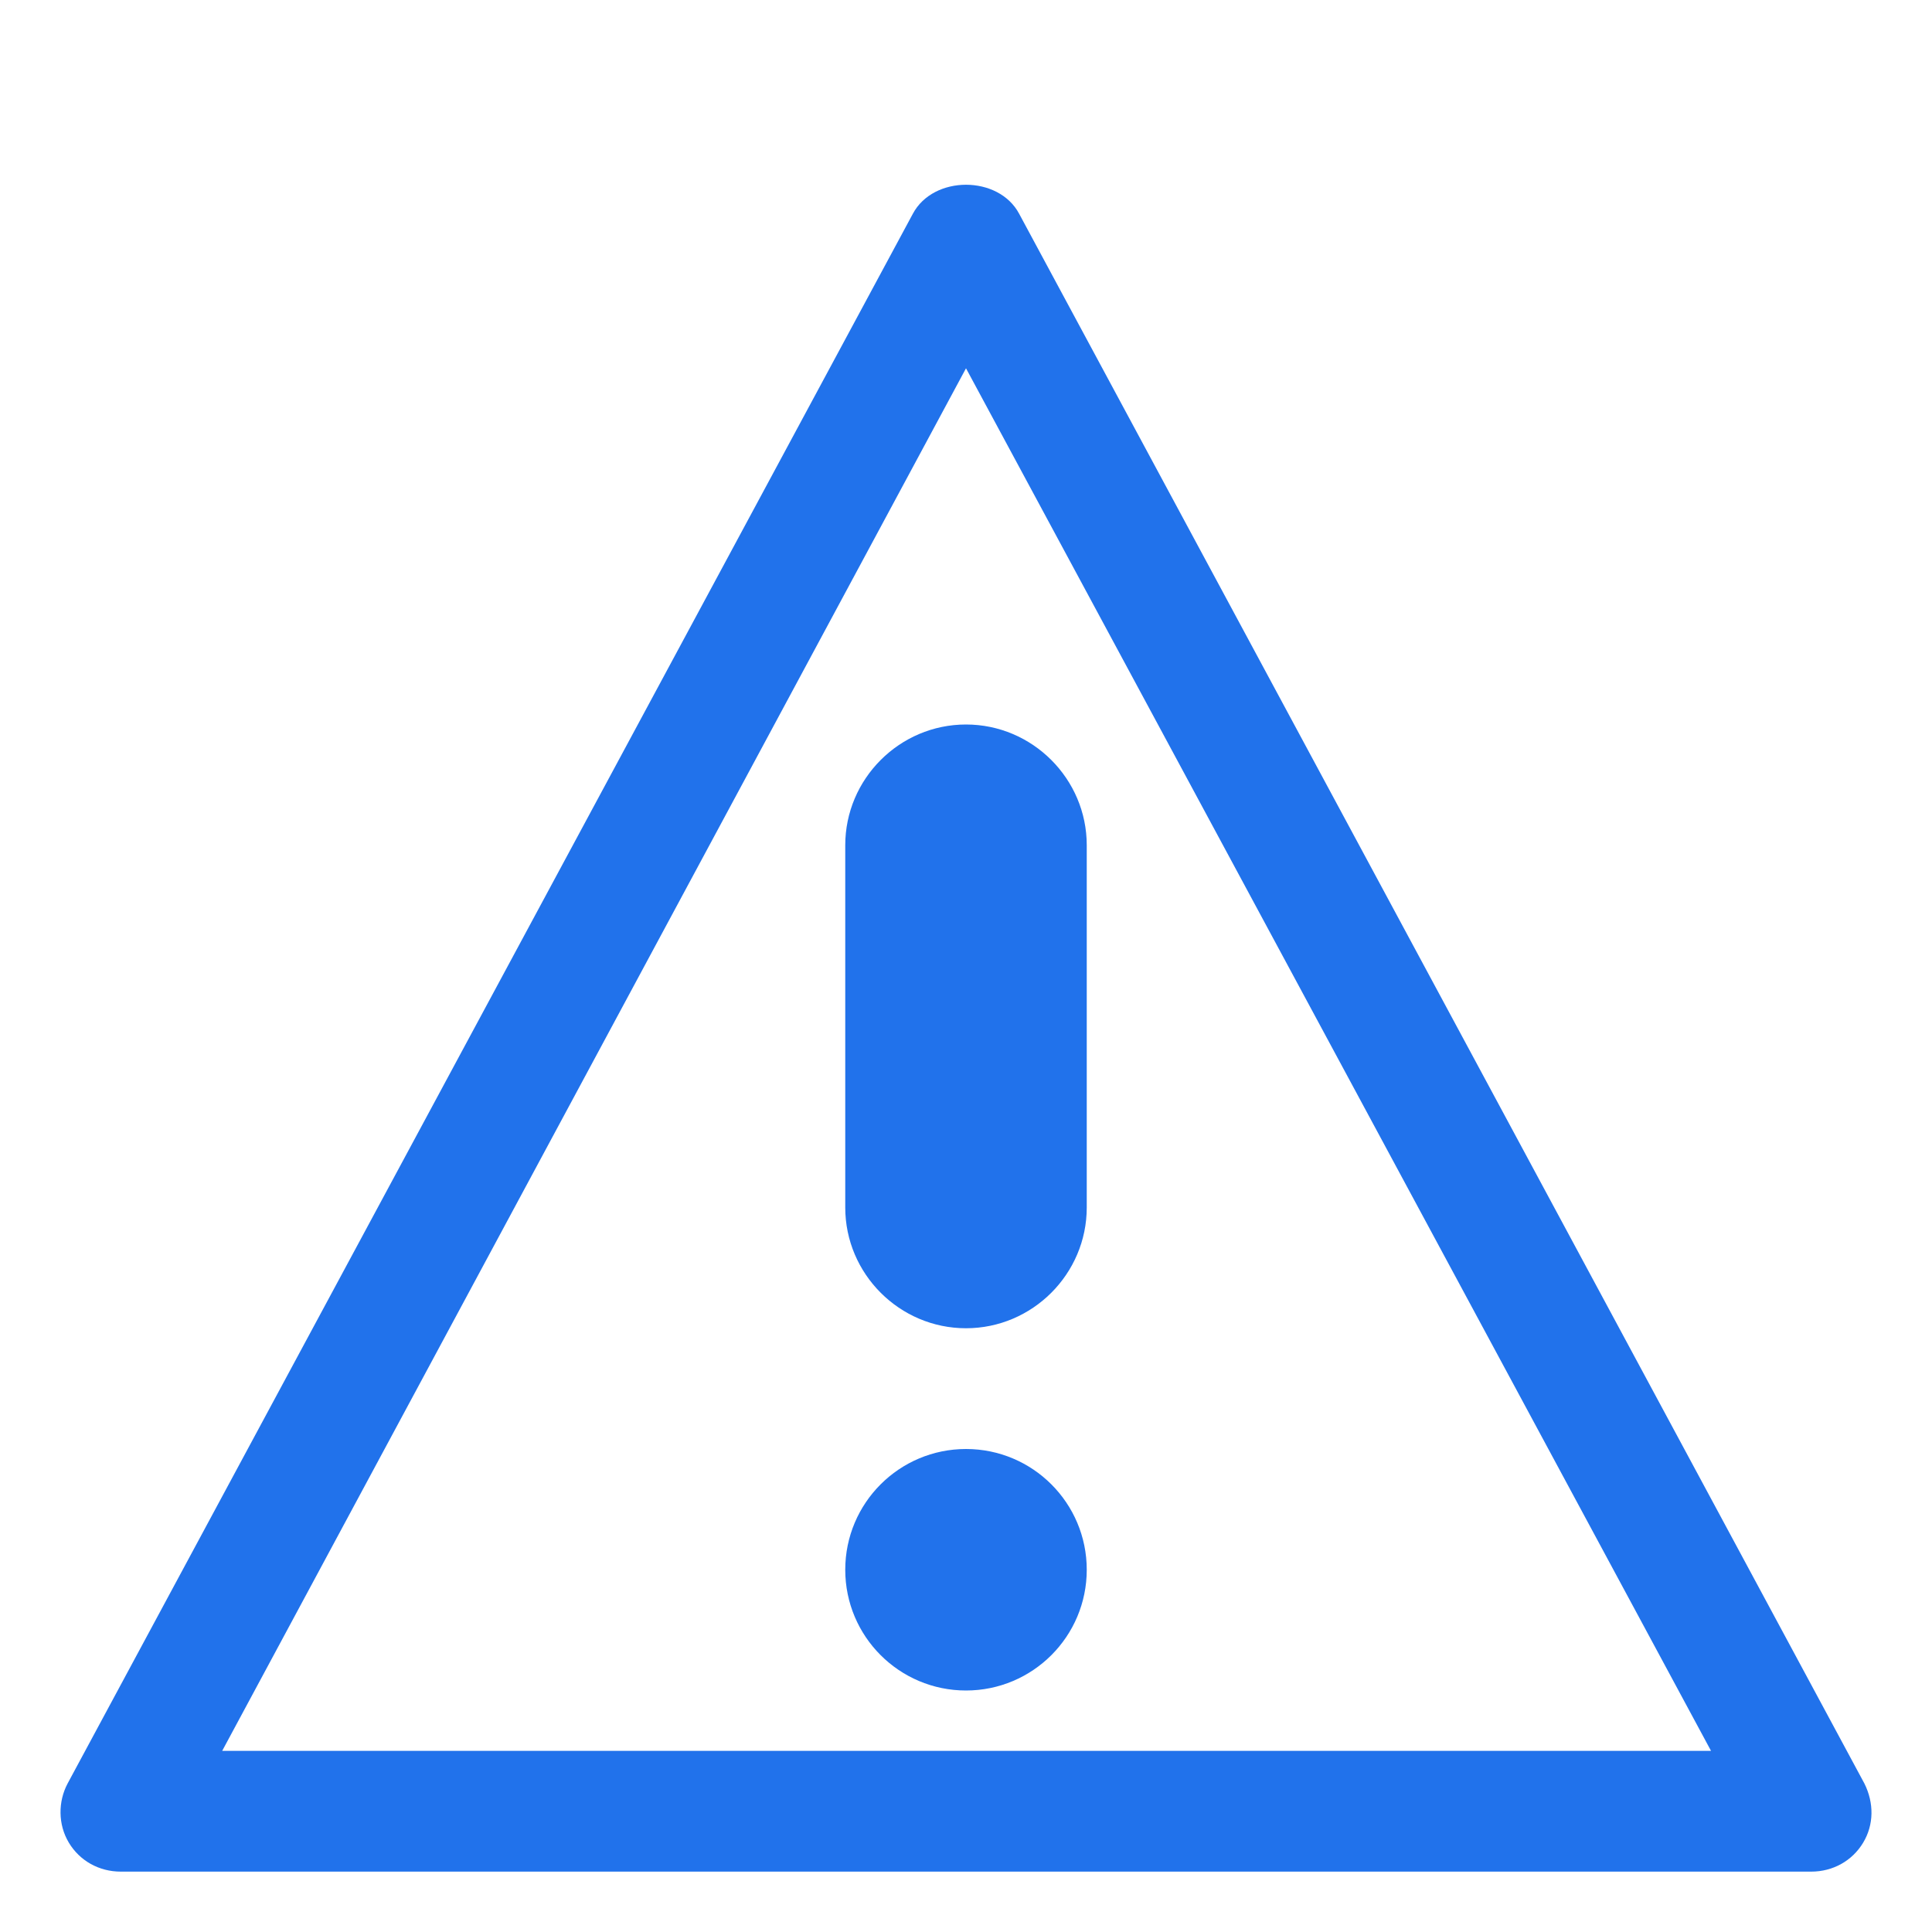
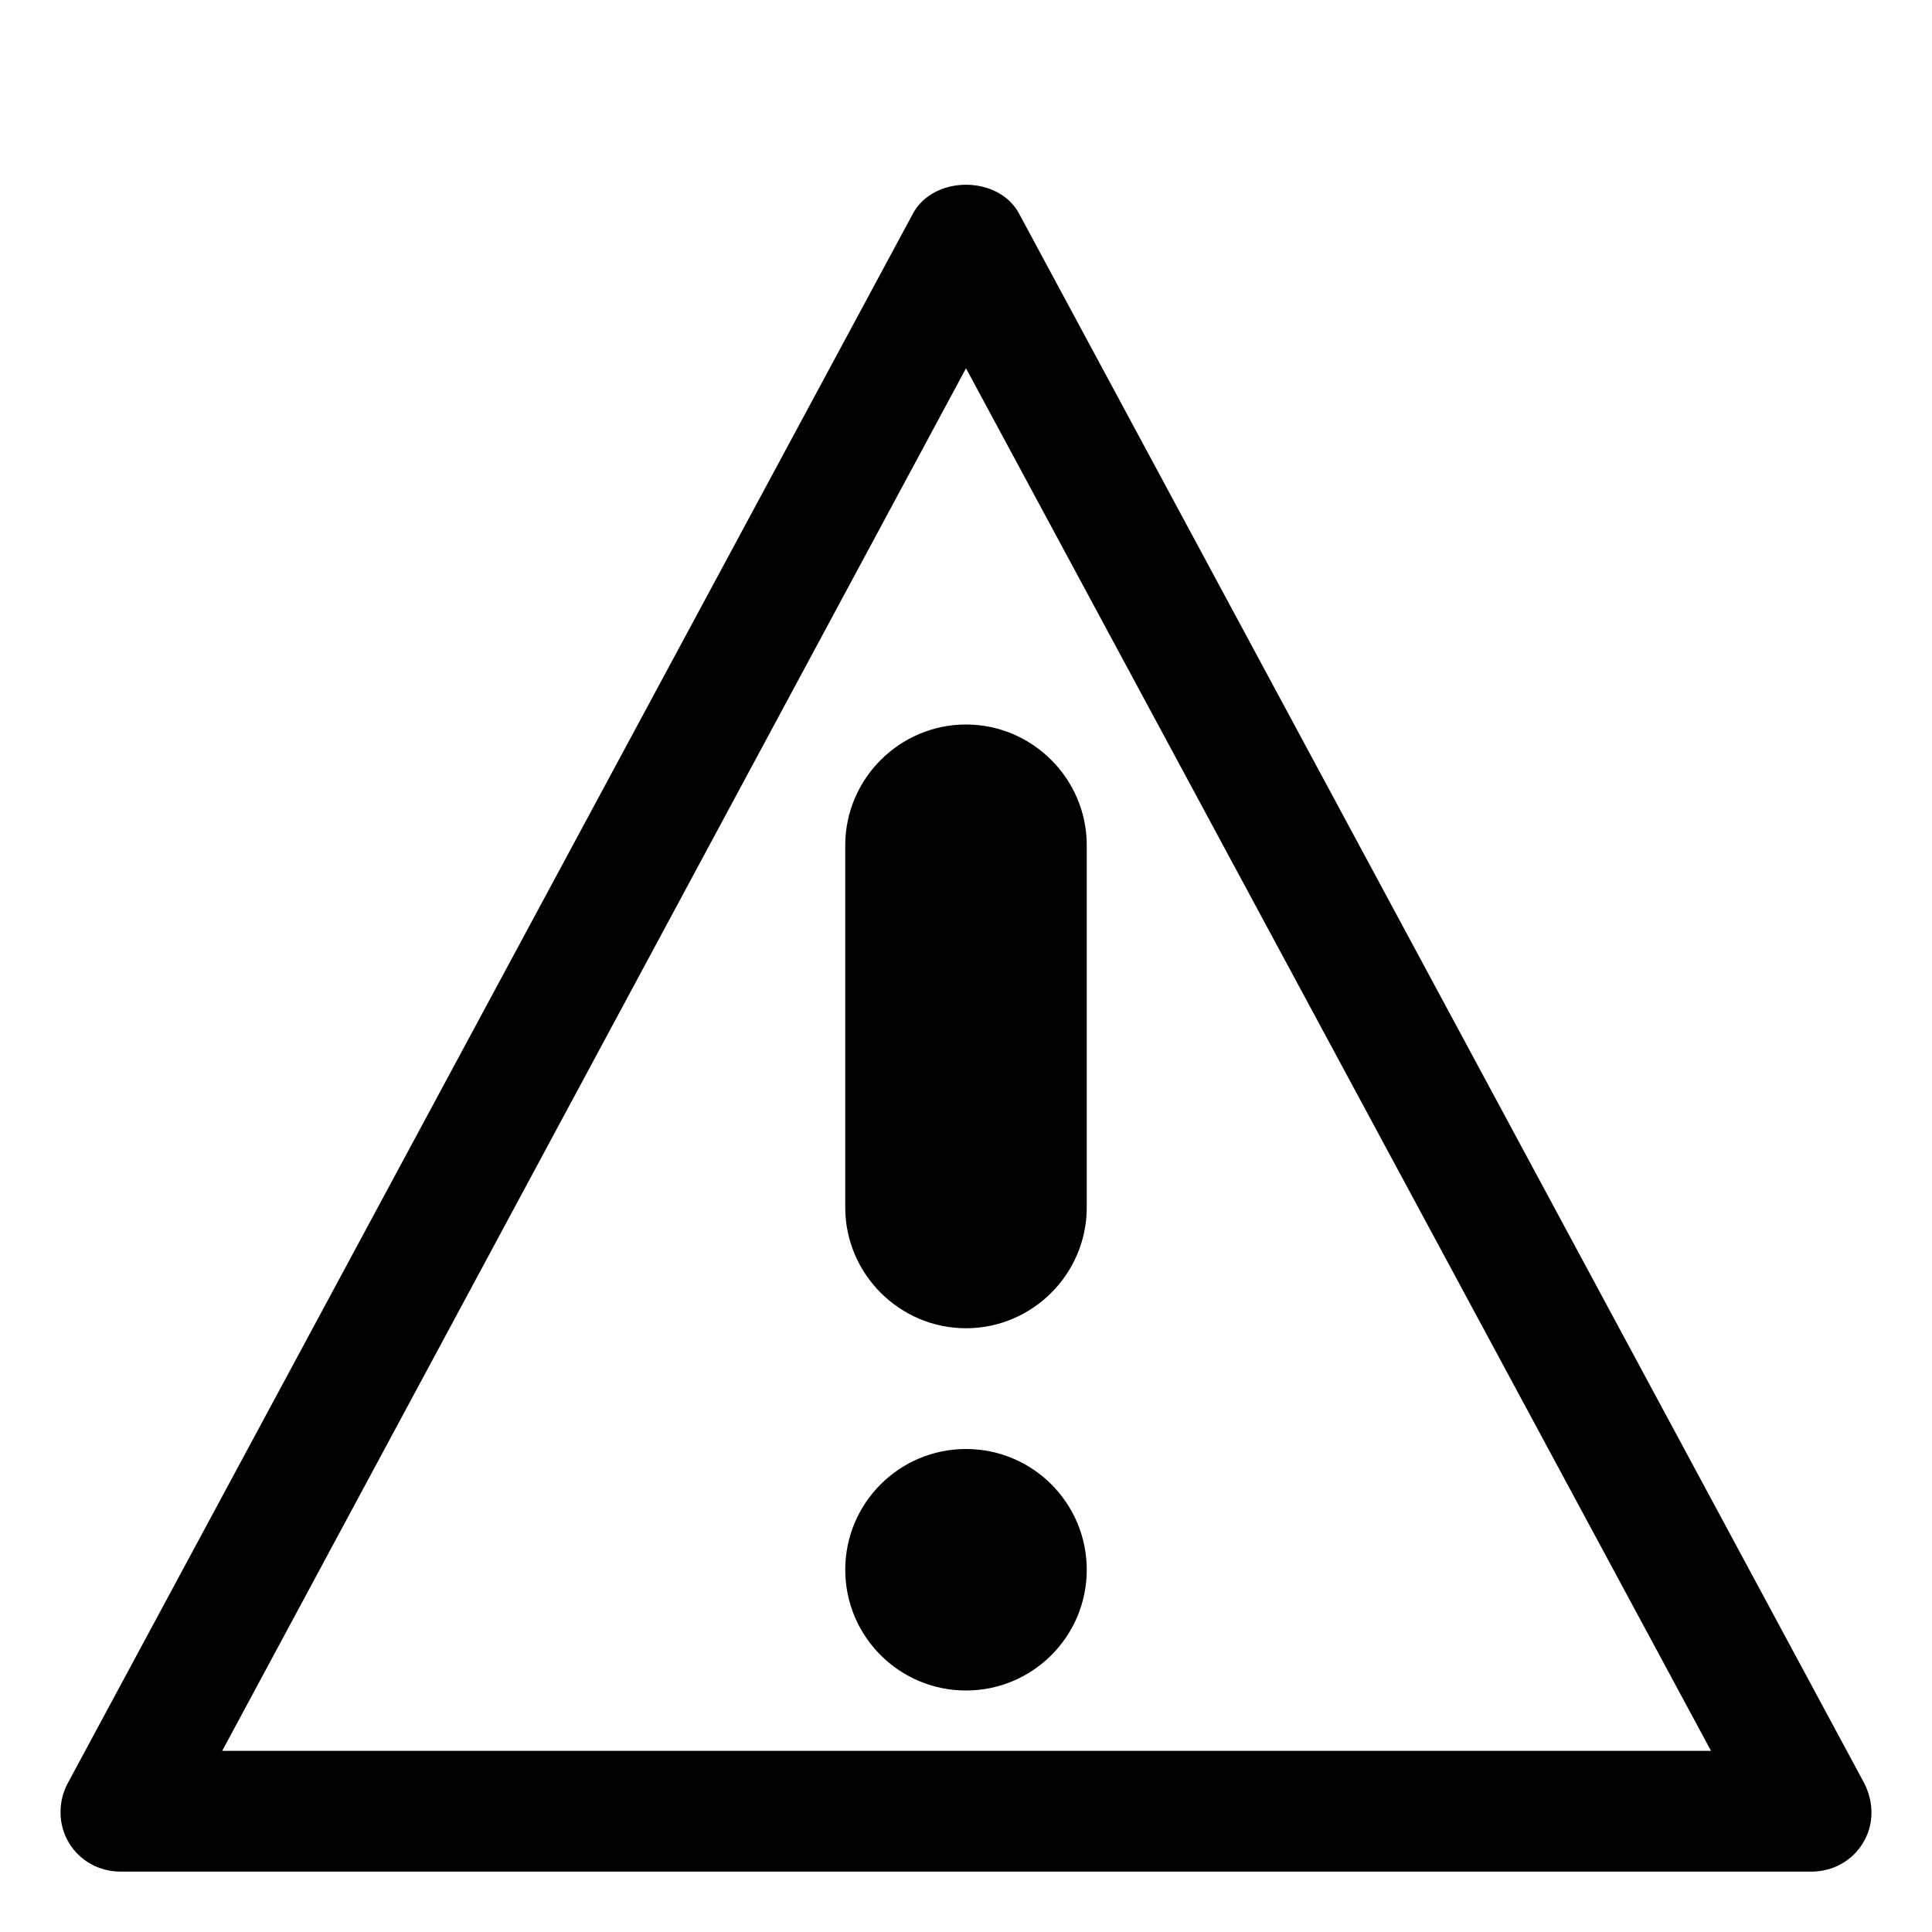
<svg xmlns="http://www.w3.org/2000/svg" version="1.0" id="Layer_1" x="0px" y="0px" viewBox="0 0 16 16" enable-background="new 0 0 16 16" xml:space="preserve">
  <g>
    <g>
-       <path fill="#2172eb" d="M8,11c-0.55,0-1-0.45-1-1V7c0-0.55,0.45-1,1-1s1,0.45,1,1v3C9,10.55,8.55,11,8,11z" />
+       <path fill="##003ec9" d="M8,11c-0.55,0-1-0.45-1-1V7c0-0.55,0.45-1,1-1s1,0.45,1,1v3C9,10.55,8.55,11,8,11z" />
    </g>
    <g>
-       <circle fill="#2172eb" cx="8" cy="13" r="1" />
+       <circle fill="##003ec9" cx="8" cy="13" r="1" />
    </g>
    <g>
-       <path fill="#2172eb" d="M15,15.5H1c-0.18,0-0.34-0.09-0.43-0.24c-0.09-0.15-0.09-0.34-0.01-0.49l7-13c0.17-0.32,0.71-0.32,0.88,0    l7,13c0.08,0.16,0.08,0.34-0.01,0.49C15.34,15.41,15.18,15.5,15,15.5z M1.84,14.5h12.33L8,3.05L1.84,14.5z" />
+       <path fill="##003ec9" d="M15,15.5H1c-0.18,0-0.34-0.09-0.43-0.24c-0.09-0.15-0.09-0.34-0.01-0.49l7-13c0.17-0.32,0.71-0.32,0.88,0    l7,13c0.08,0.16,0.08,0.34-0.01,0.49C15.34,15.41,15.18,15.5,15,15.5z M1.84,14.5h12.33L8,3.05L1.84,14.5z" />
    </g>
  </g>
</svg>
